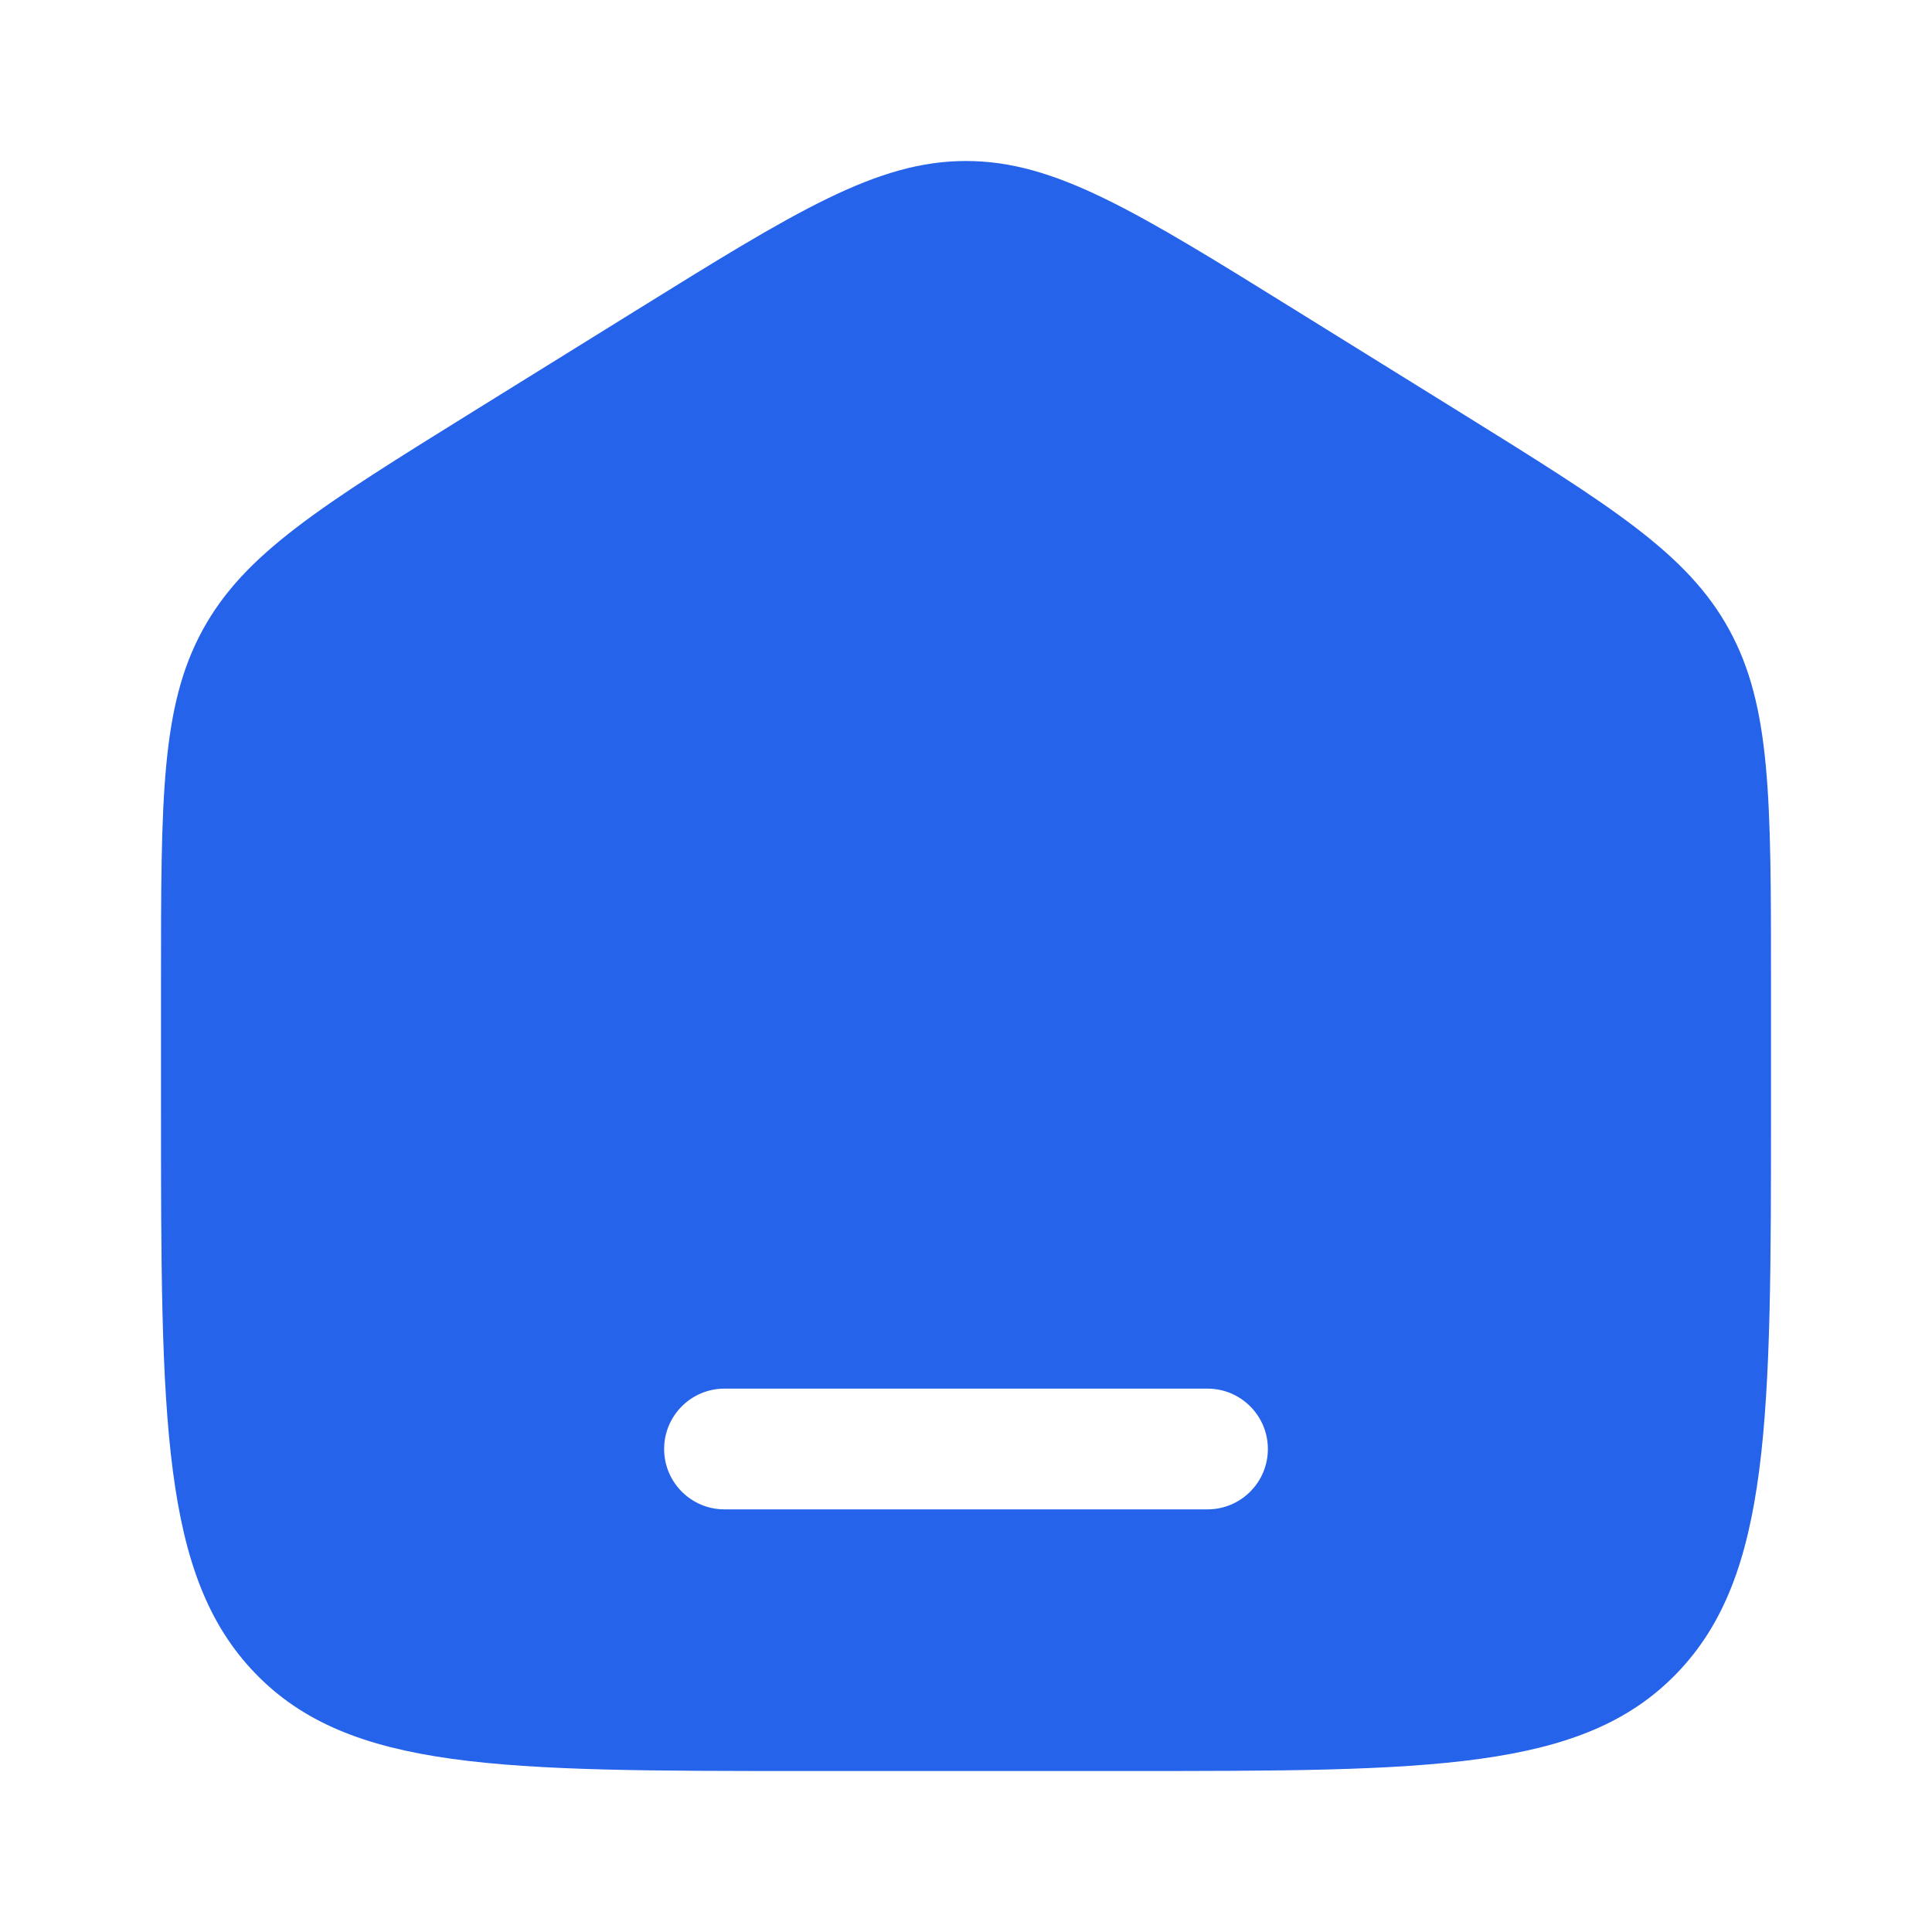
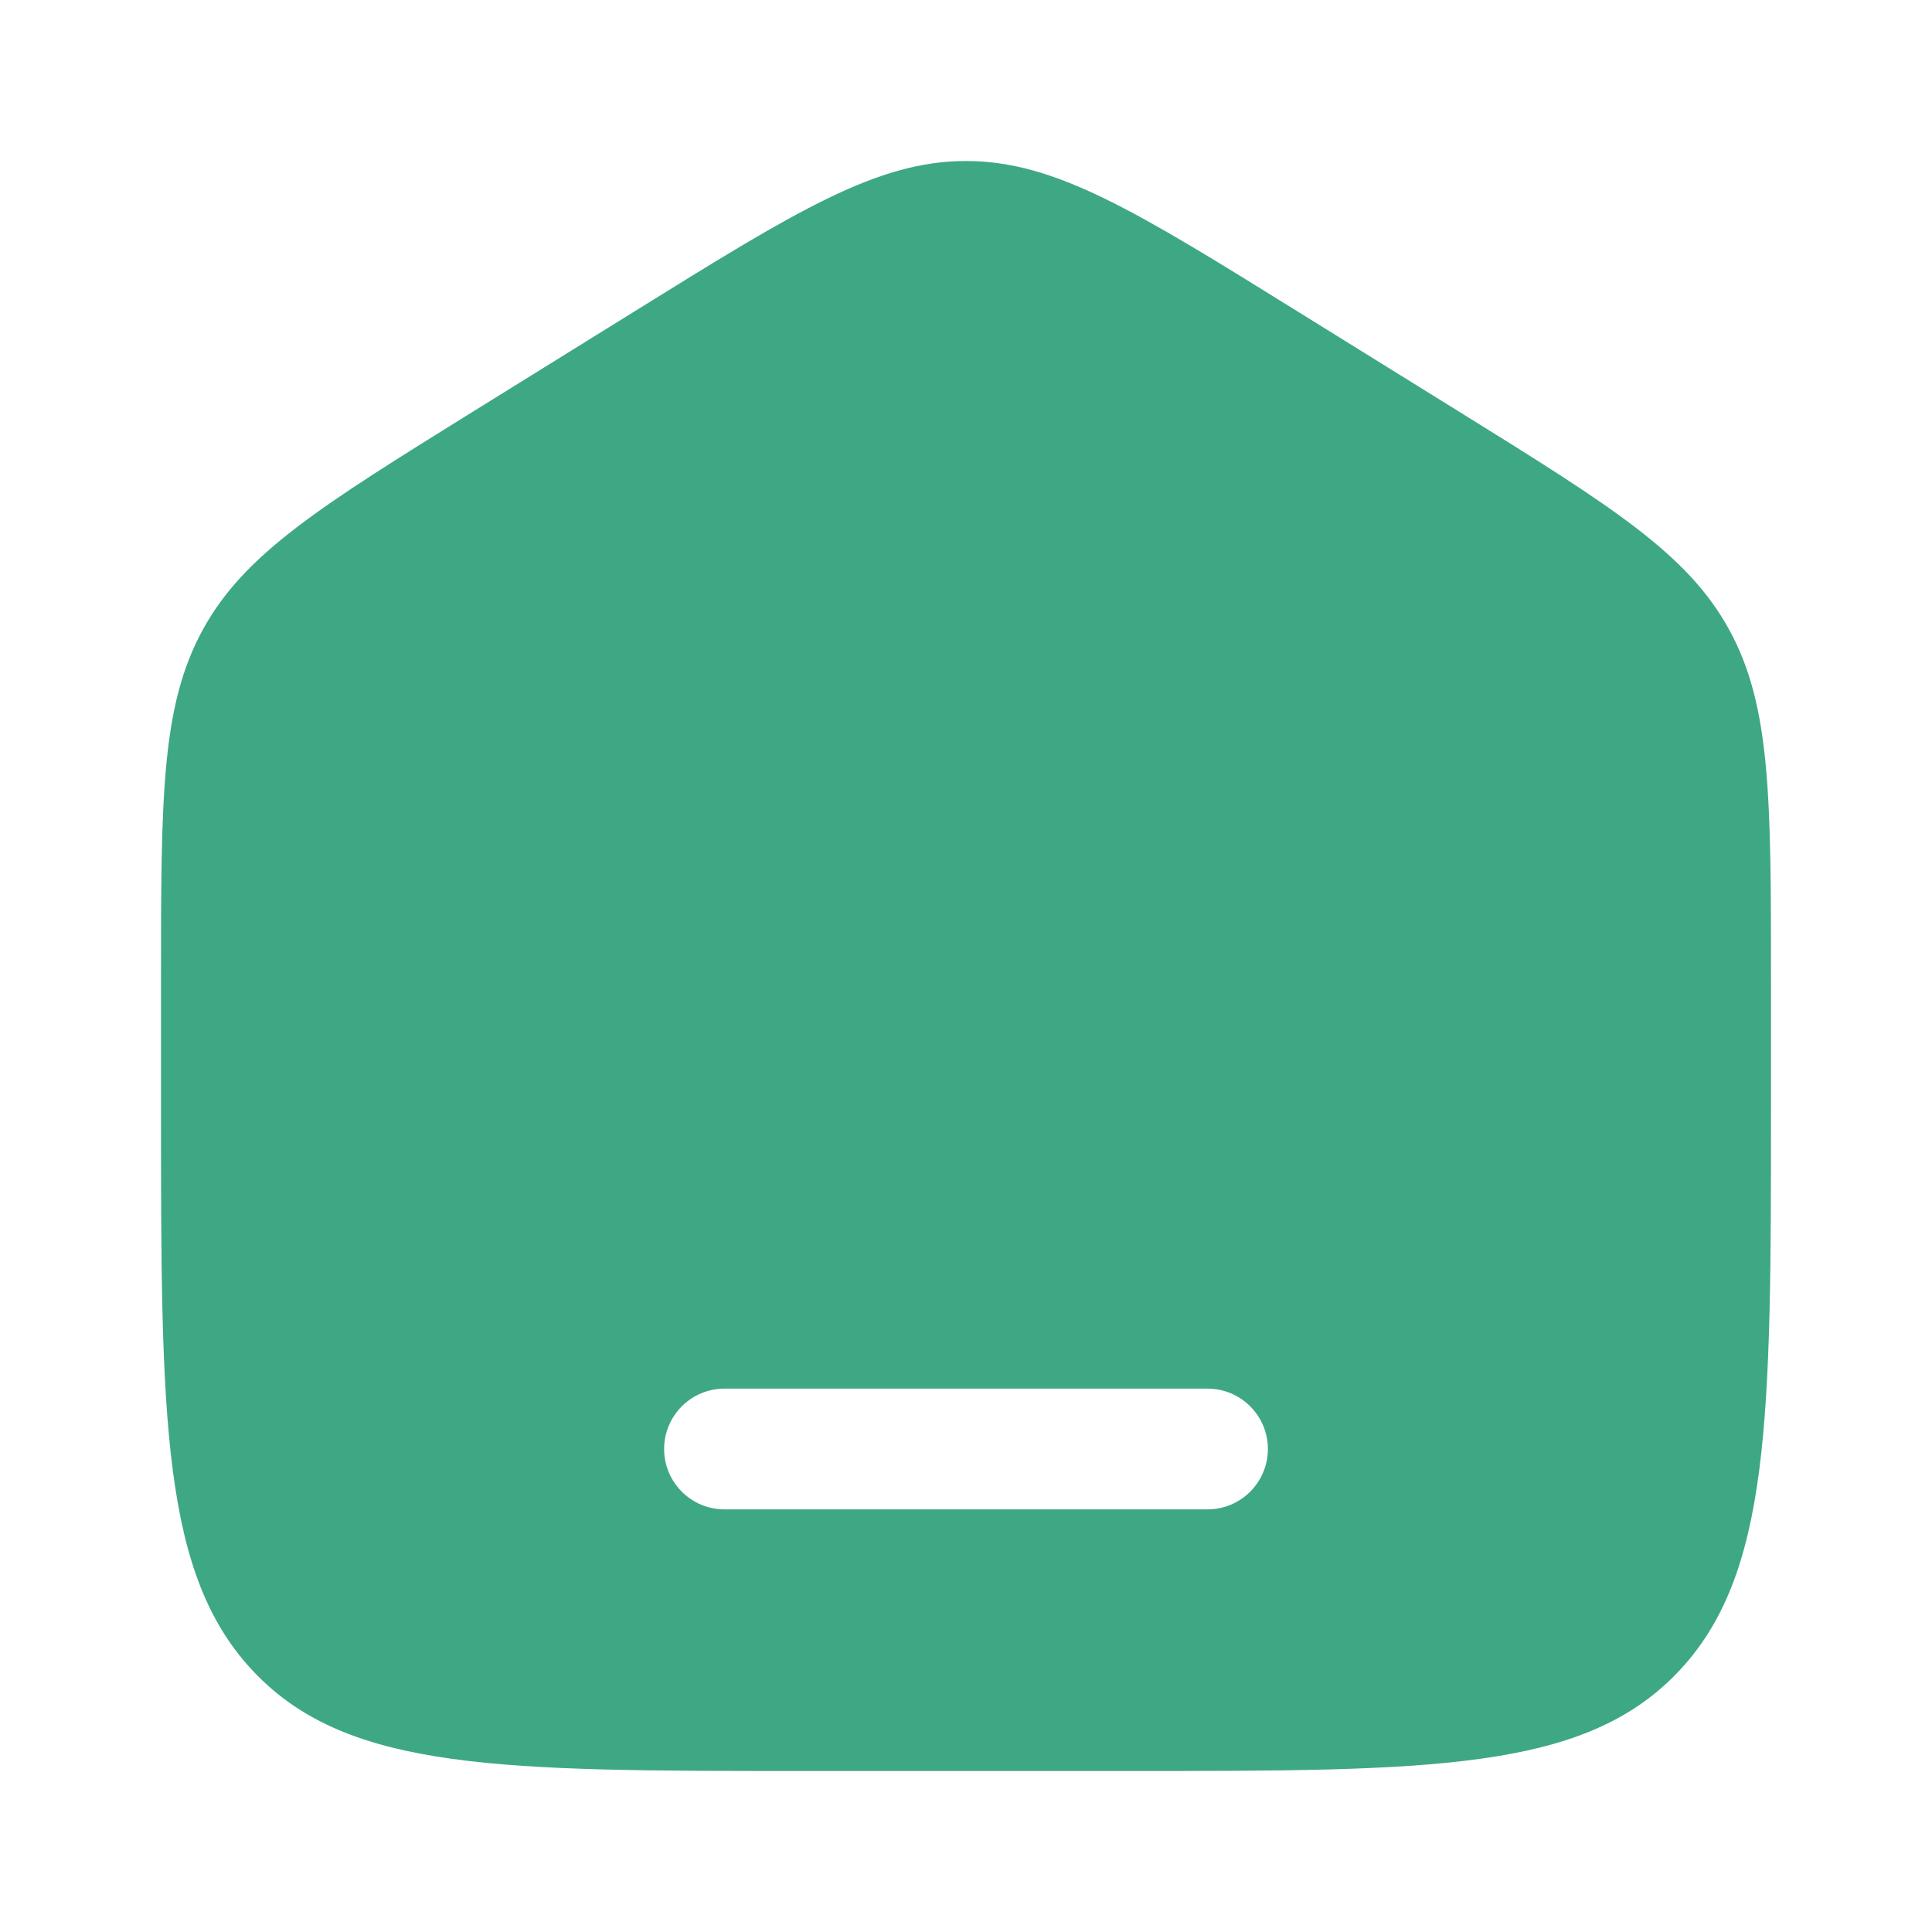
- <svg xmlns="http://www.w3.org/2000/svg" width="800px" height="800px" viewBox="0 0 24 24" fill="none" stroke="#000000" stroke-width="0">
+ <svg xmlns="http://www.w3.org/2000/svg" width="800px" height="800px" viewBox="0 0 24 24" fill="none">
  <g id="SVGRepo_bgCarrier" stroke-width="0" />
  <g id="SVGRepo_tracerCarrier" stroke-linecap="round" stroke-linejoin="round" />
  <g id="SVGRepo_iconCarrier">
-     <path fill-rule="evenodd" clip-rule="evenodd" d="M2.519 7.823C2 8.771 2 9.915 2 12.204V13.725C2 17.626 2 19.576 3.172 20.788C4.343 22 6.229 22 10 22H14C17.771 22 19.657 22 20.828 20.788C22 19.576 22 17.626 22 13.725V12.204C22 9.915 22 8.771 21.481 7.823C20.962 6.874 20.013 6.286 18.116 5.108L16.116 3.867C14.111 2.622 13.108 2 12 2C10.892 2 9.889 2.622 7.884 3.867L5.884 5.108C3.987 6.286 3.038 6.874 2.519 7.823ZM9 17.25C8.586 17.25 8.25 17.586 8.25 18C8.25 18.414 8.586 18.75 9 18.75H15C15.414 18.75 15.75 18.414 15.75 18C15.75 17.586 15.414 17.25 15 17.25H9Z" fill="#2563eb" />
+     <path fill-rule="evenodd" clip-rule="evenodd" d="M2.519 7.823C2 8.771 2 9.915 2 12.204V13.725C2 17.626 2 19.576 3.172 20.788C4.343 22 6.229 22 10 22H14C17.771 22 19.657 22 20.828 20.788C22 19.576 22 17.626 22 13.725V12.204C22 9.915 22 8.771 21.481 7.823C20.962 6.874 20.013 6.286 18.116 5.108L16.116 3.867C14.111 2.622 13.108 2 12 2C10.892 2 9.889 2.622 7.884 3.867L5.884 5.108C3.987 6.286 3.038 6.874 2.519 7.823ZM9 17.25C8.586 17.25 8.25 17.586 8.25 18C8.25 18.414 8.586 18.75 9 18.75H15C15.414 18.75 15.75 18.414 15.75 18C15.75 17.586 15.414 17.25 15 17.25H9Z" fill="#3ea884" />
  </g>
</svg>
